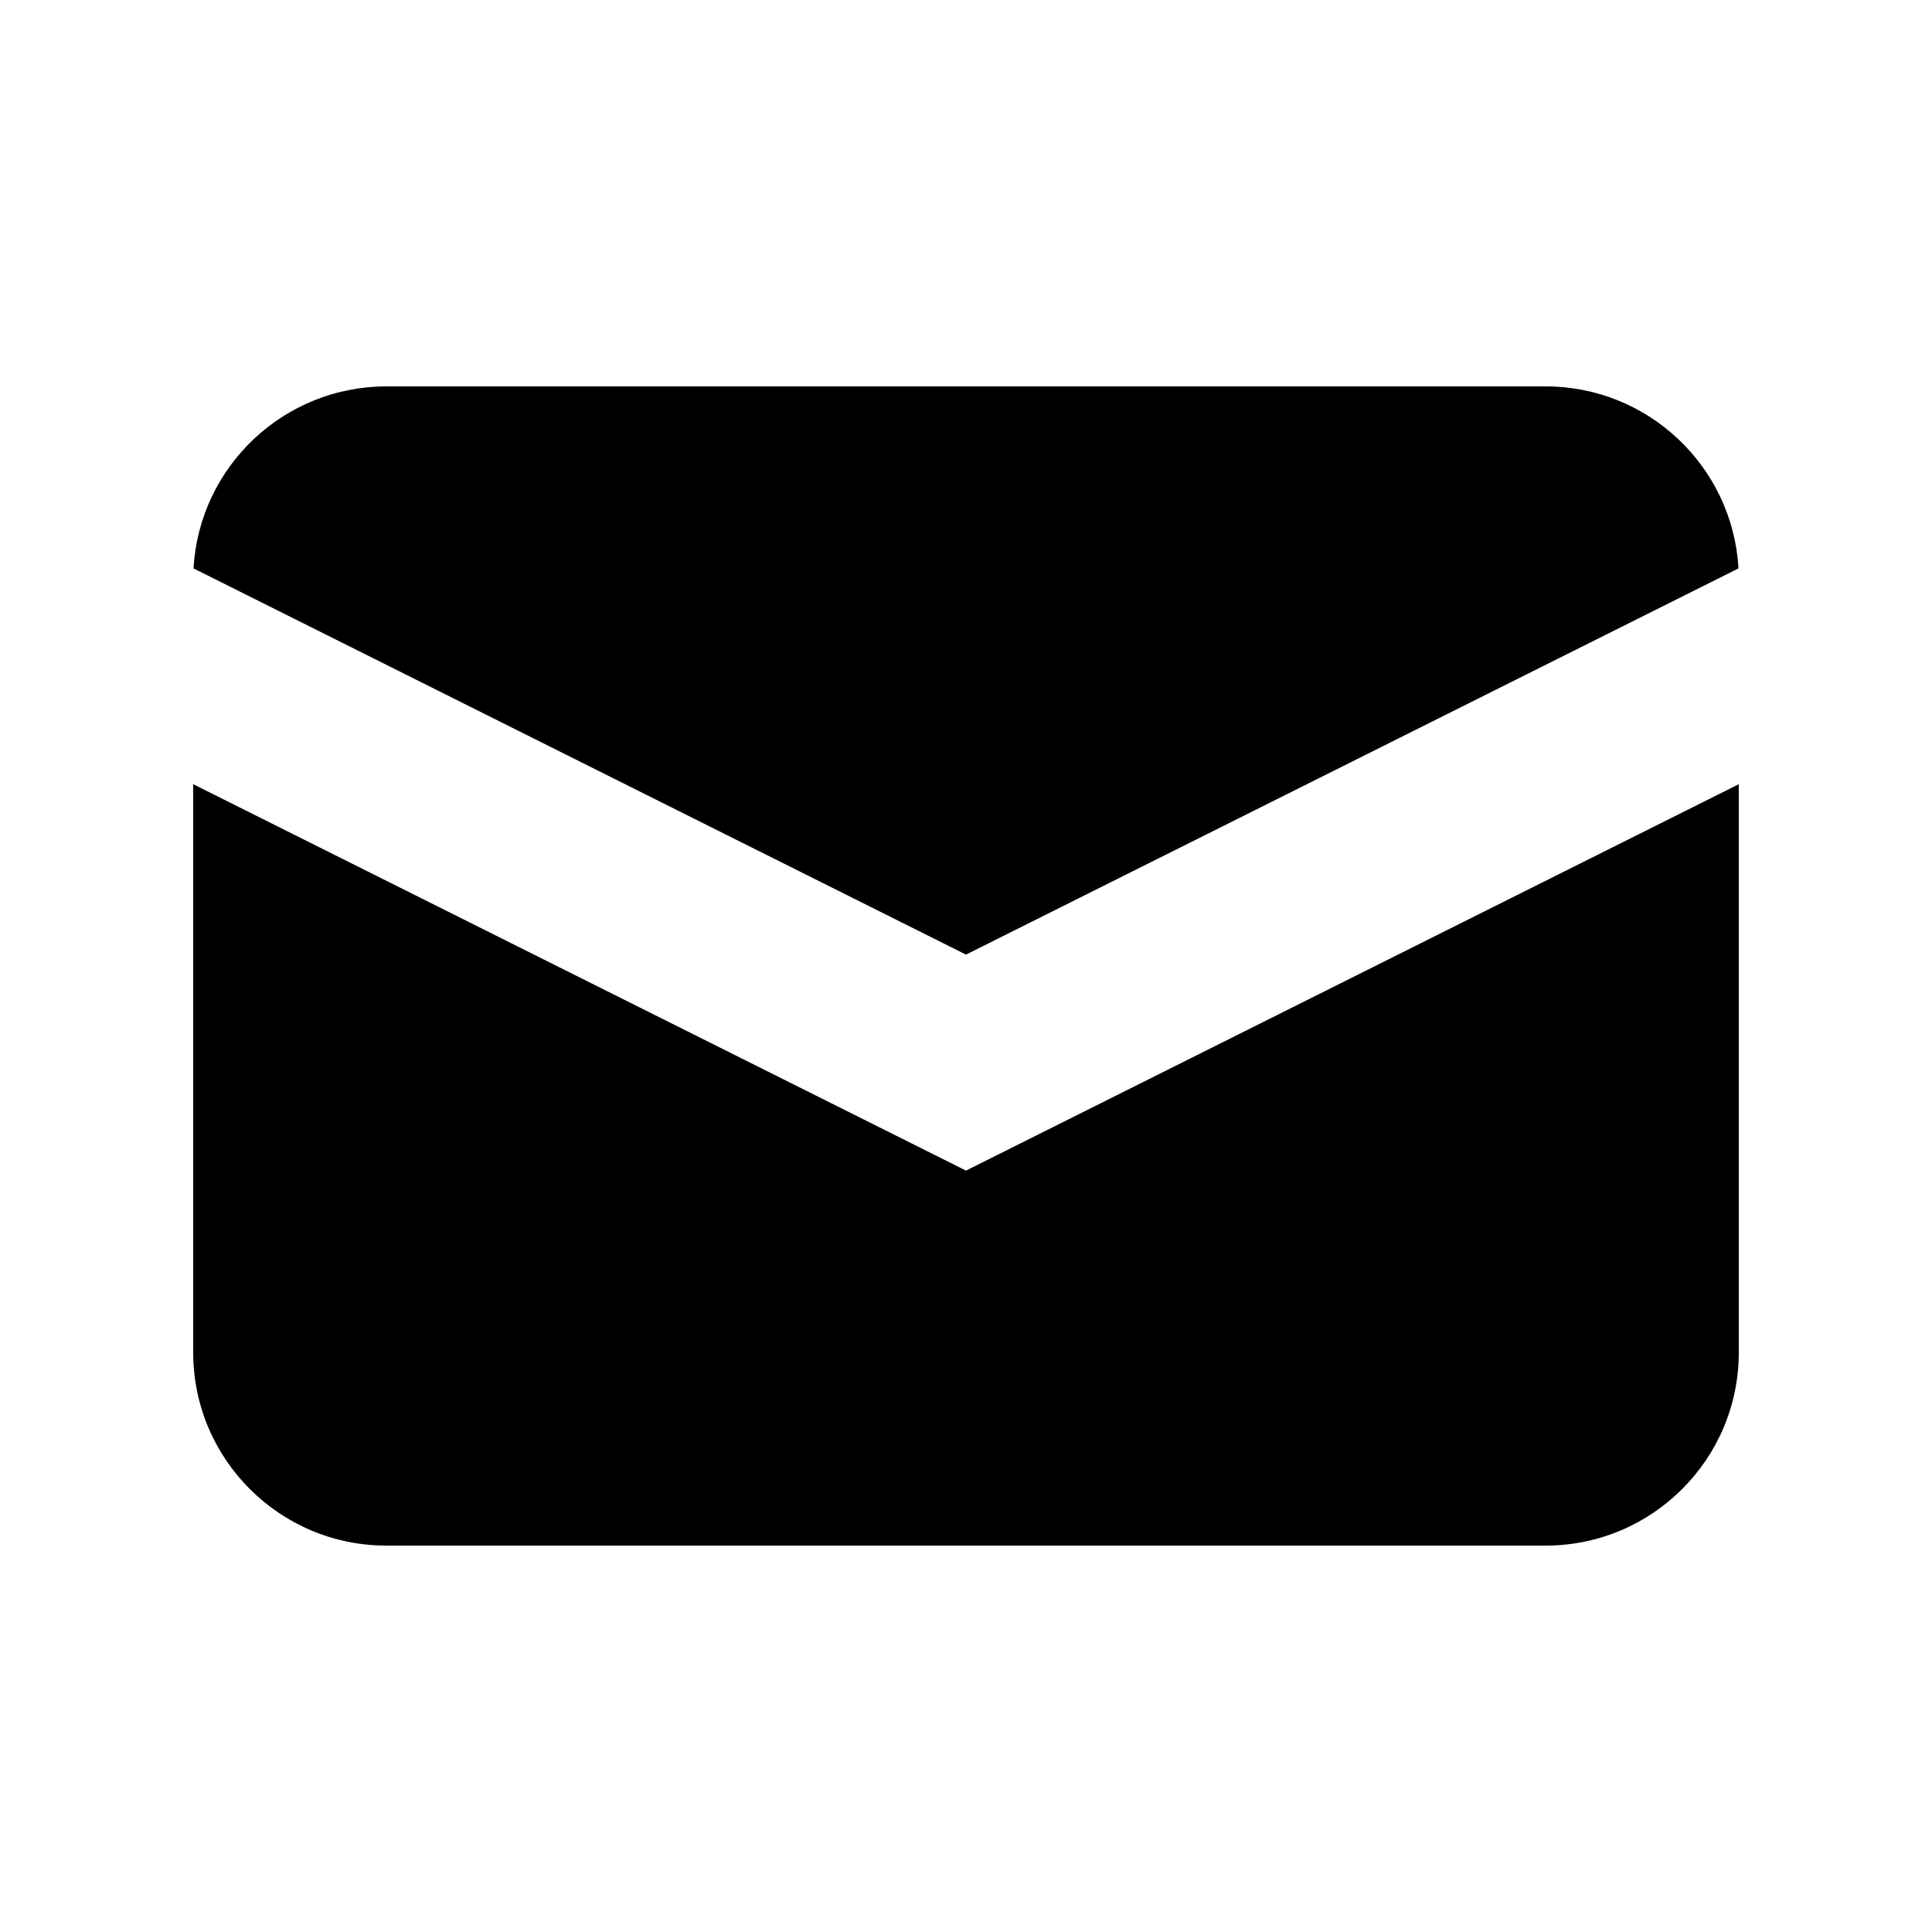
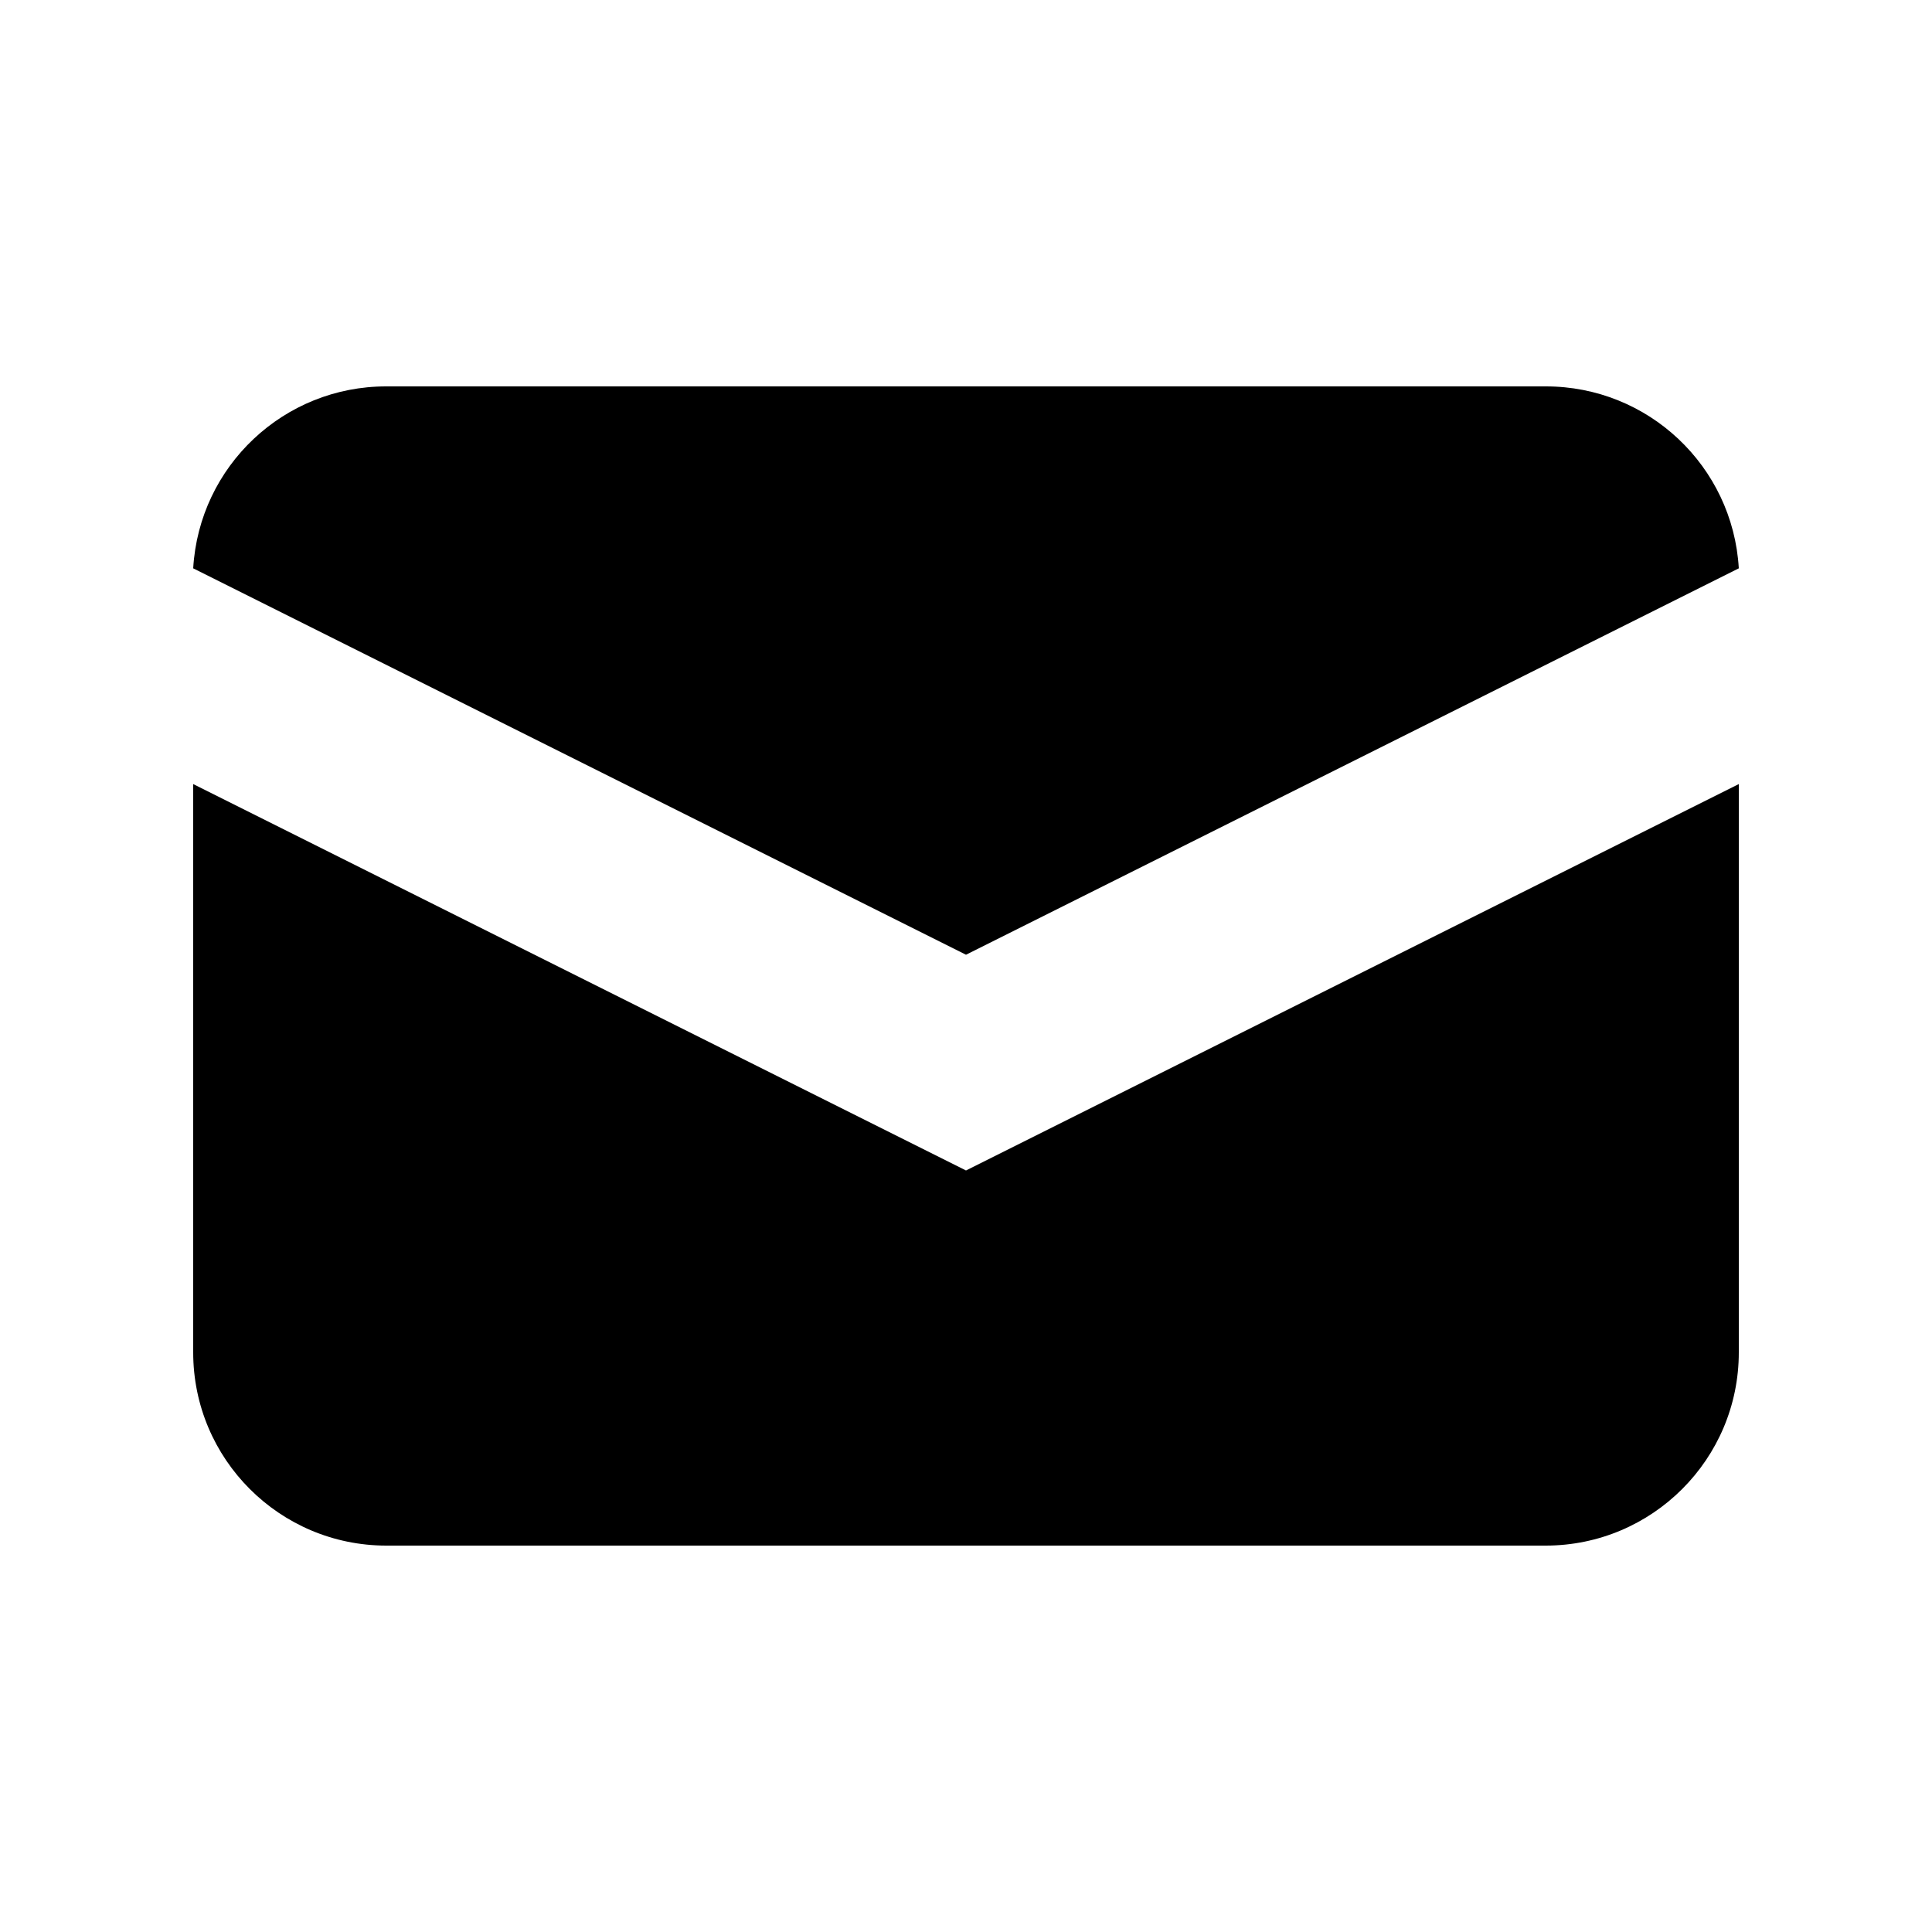
- <svg xmlns="http://www.w3.org/2000/svg" viewBox="0 0 20 20">
-   <path d="M2.003 5.884L10 9.882l7.997-3.998A2 2 0 0016 4H4a2 2 0 00-1.997 1.884z" />
-   <path d="M18 8.118l-8 4-8-4V14a2 2 0 002 2h12a2 2 0 002-2V8.118z" />
+ <svg xmlns="http://www.w3.org/2000/svg" viewBox="0 0 24 24">
+   <path d="M2.4 7.06L12 11.86l9.6-4.8A2.4 2.4 0 0019.2 4.8H4.8A2.4 2.4 0 002.4 7.06z" />
+   <path d="M21.6 9.74l-9.6 4.8-9.6-4.8V16.8a2.4 2.4 0 002.4 2.4h14.4a2.4 2.4 0 002.4-2.4V9.74z" />
</svg>
